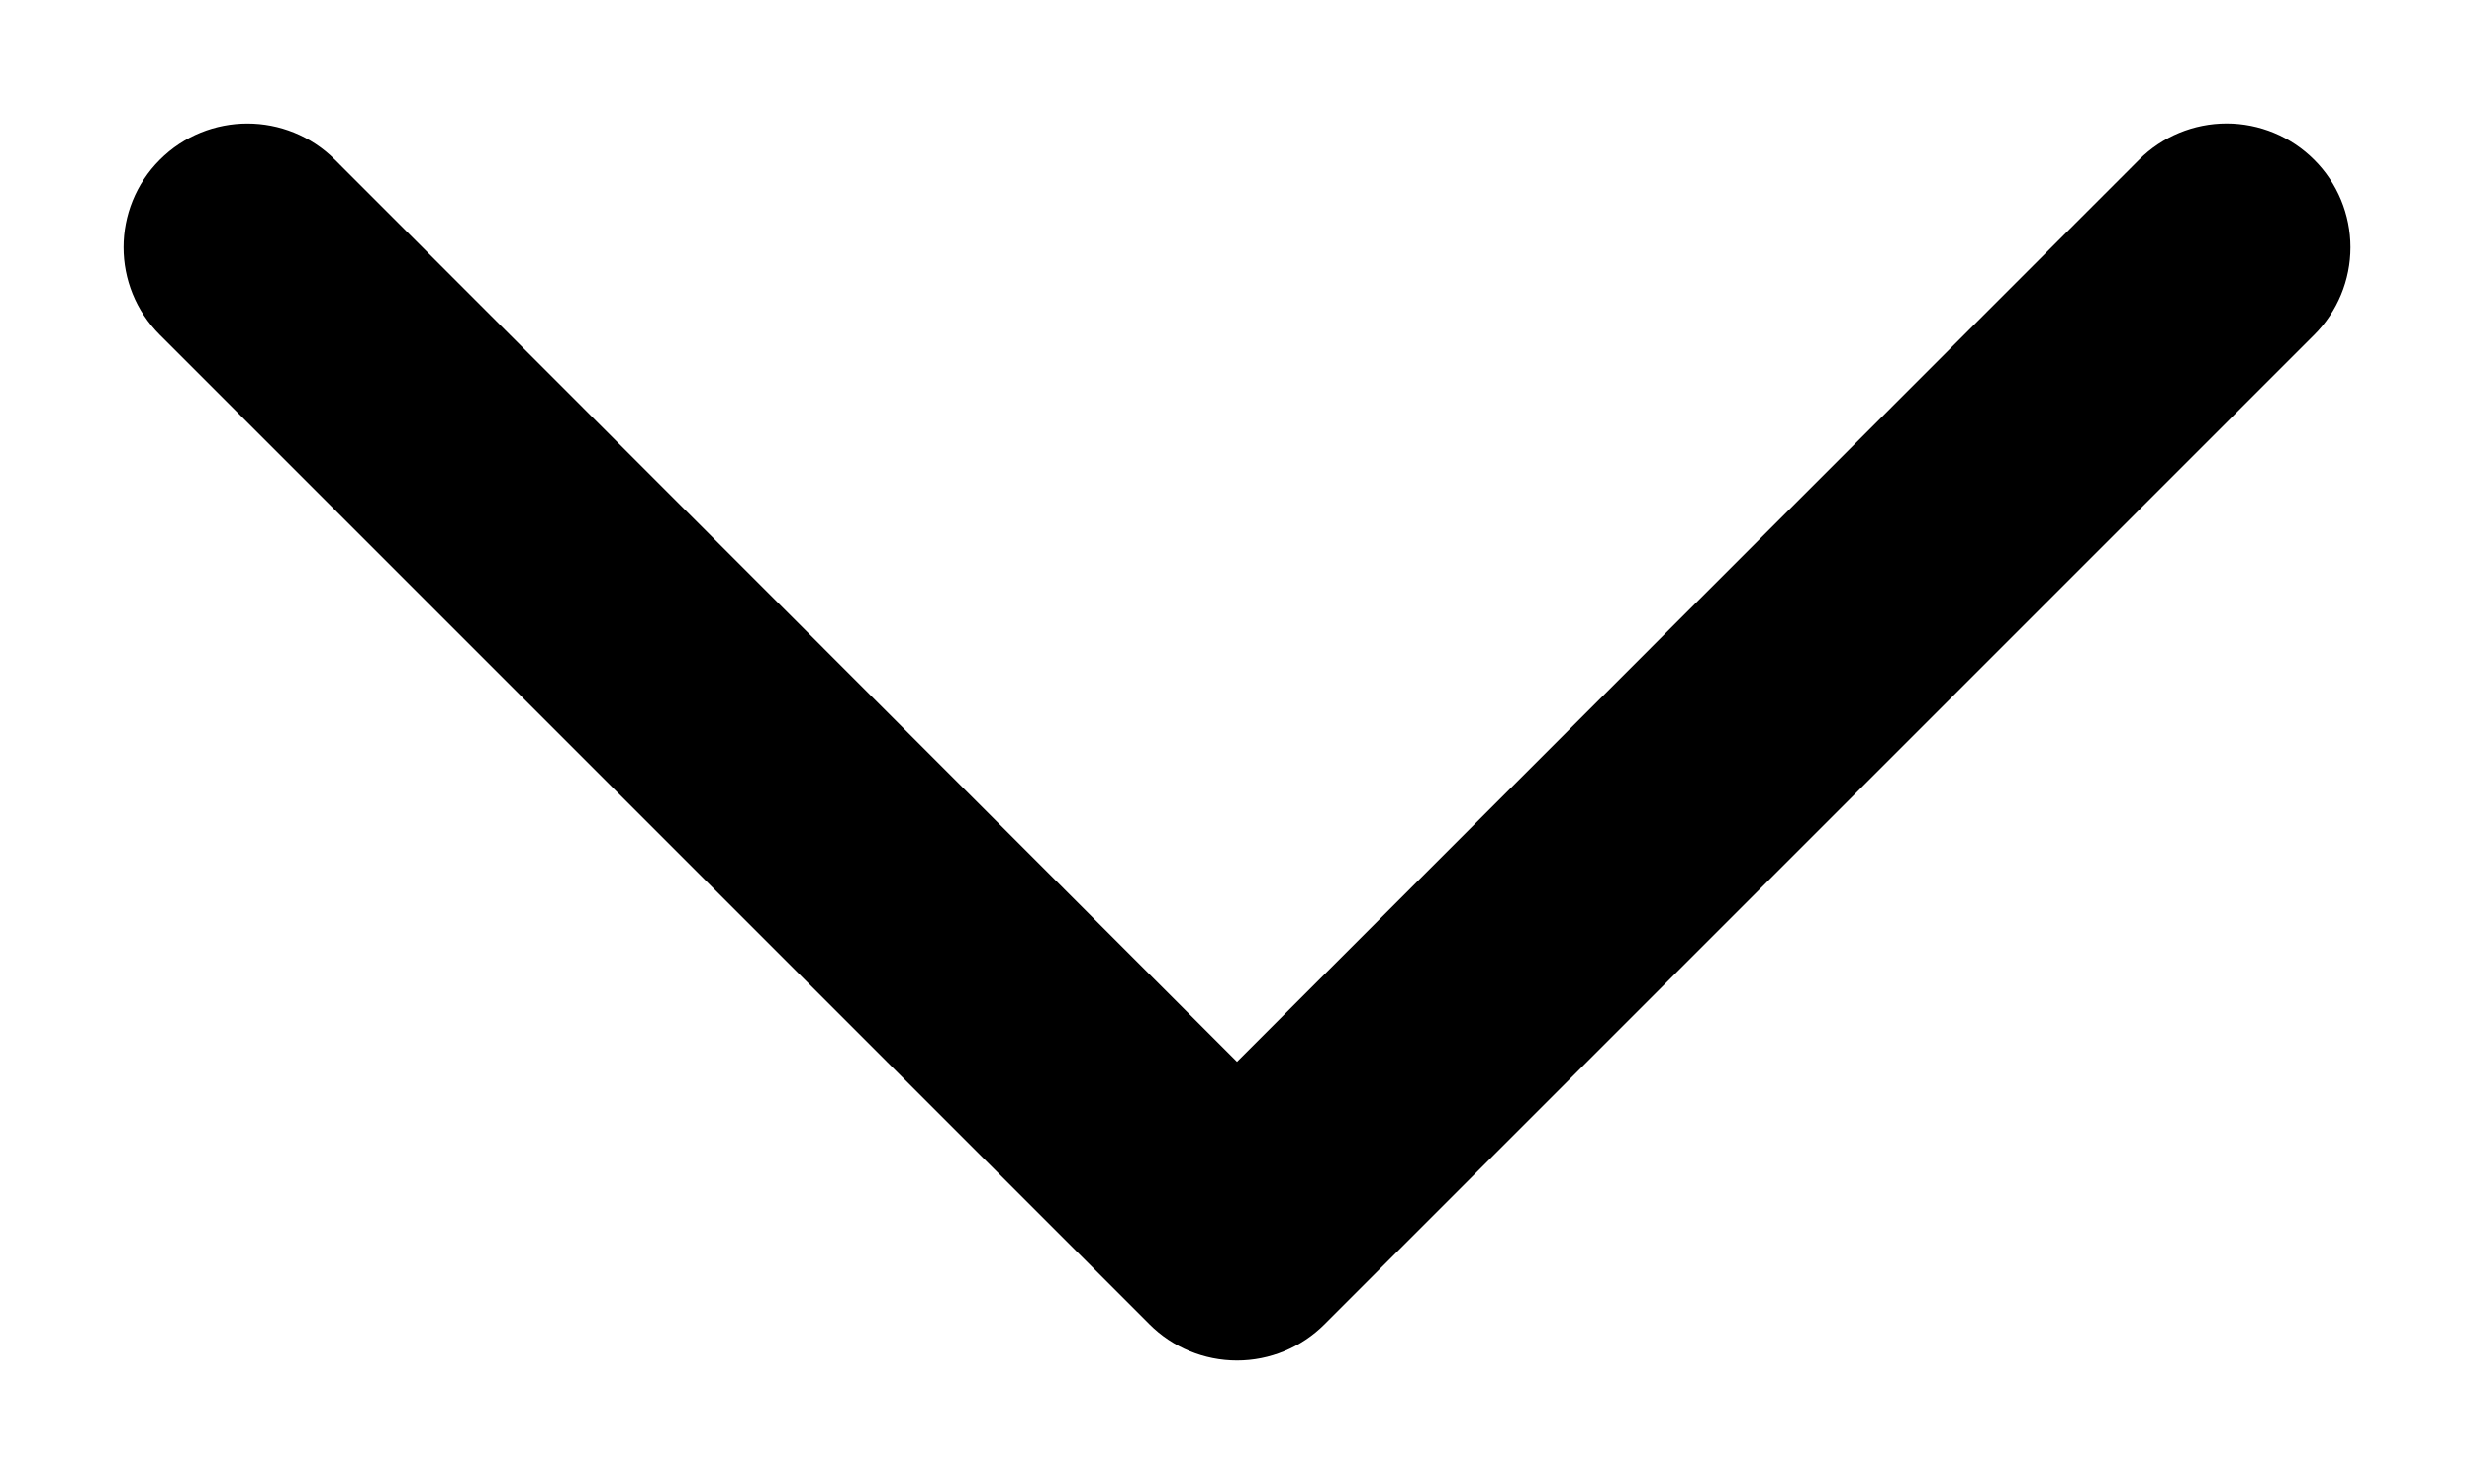
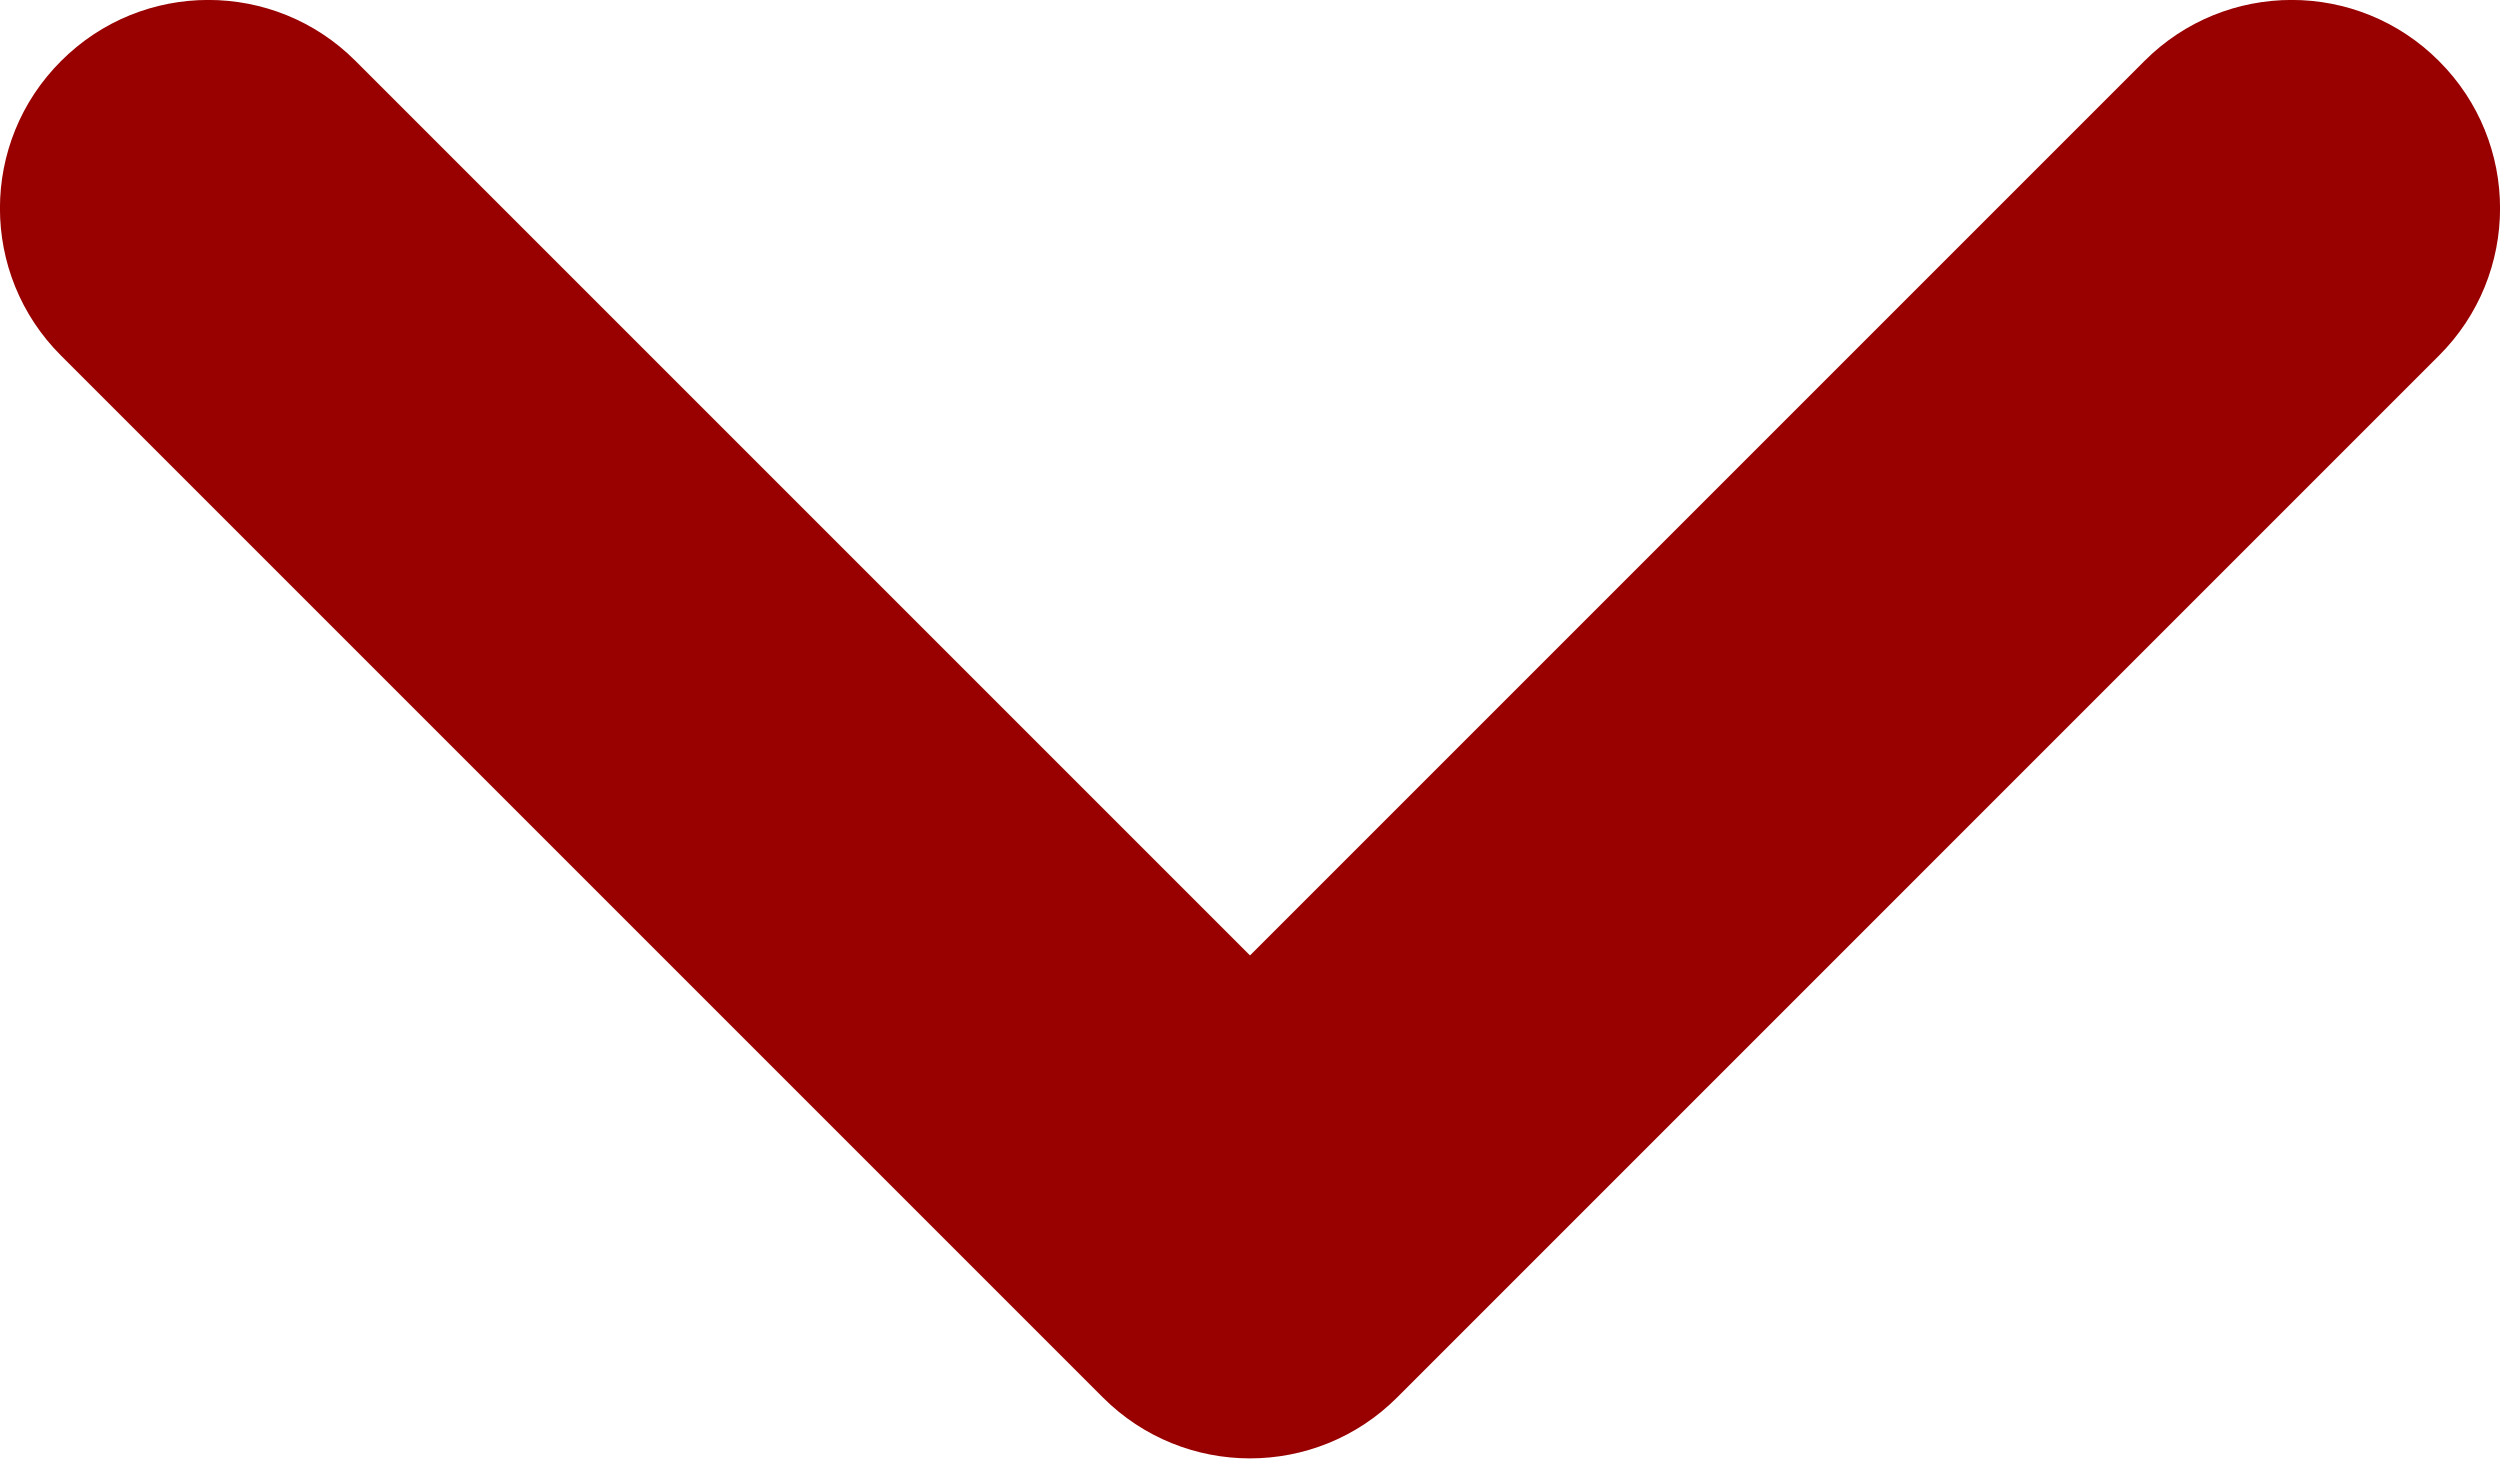
- <svg class="icon icon-caret" viewBox="0 0 10 6">
-   <path fill="currentColor" fill-rule="evenodd" d="M9.354.646a.5.5 0 0 0-.708 0L5 4.293 1.354.646a.5.5 0 0 0-.708.708l4 4a.5.5 0 0 0 .708 0l4-4a.5.5 0 0 0 0-.708" clip-rule="evenodd" />
+ <svg xmlns="http://www.w3.org/2000/svg" class="icon icon-caret" width="12" height="7" viewBox="0 0 12 7" fill="none">
+   <path fill-rule="evenodd" clip-rule="evenodd" d="M0.293 1.707C-0.098 1.317 -0.098 0.683 0.293 0.293C0.683 -0.098 1.317 -0.098 1.707 0.293L6 4.586L10.293 0.293C10.683 -0.098 11.317 -0.098 11.707 0.293C12.098 0.683 12.098 1.317 11.707 1.707L6.707 6.707C6.317 7.098 5.683 7.098 5.293 6.707L0.293 1.707Z" fill="#990000" />
</svg>
